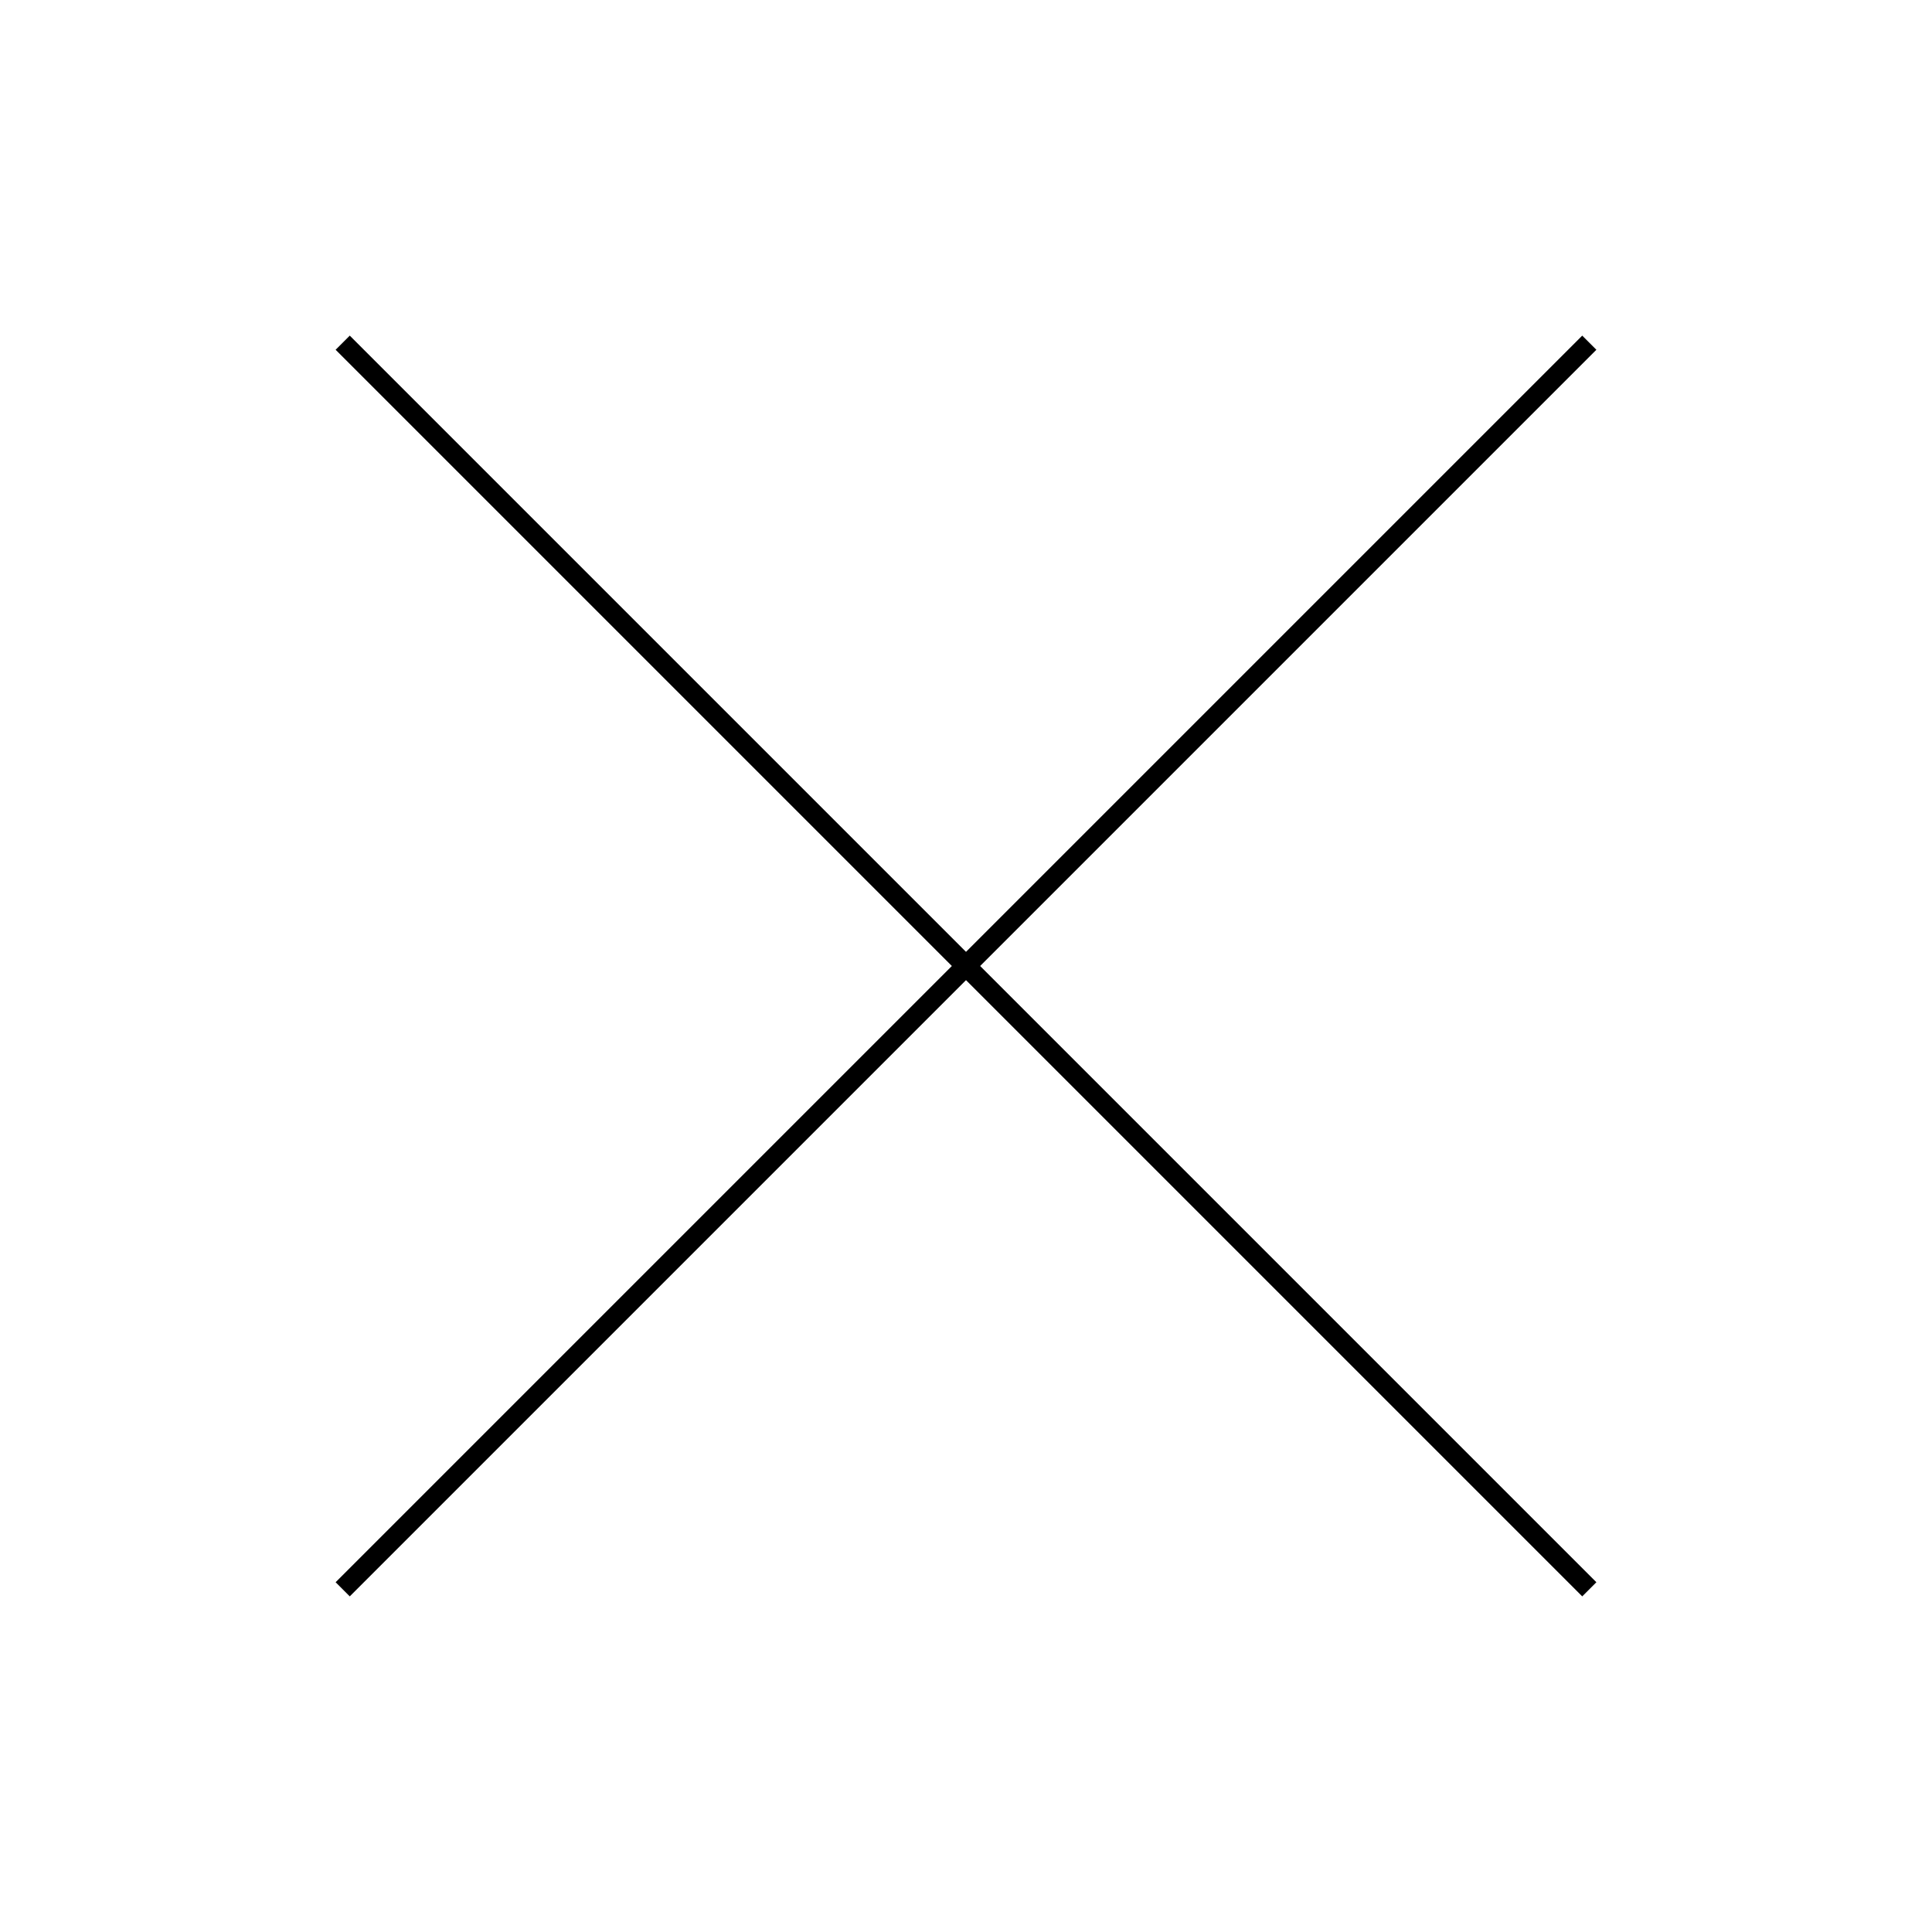
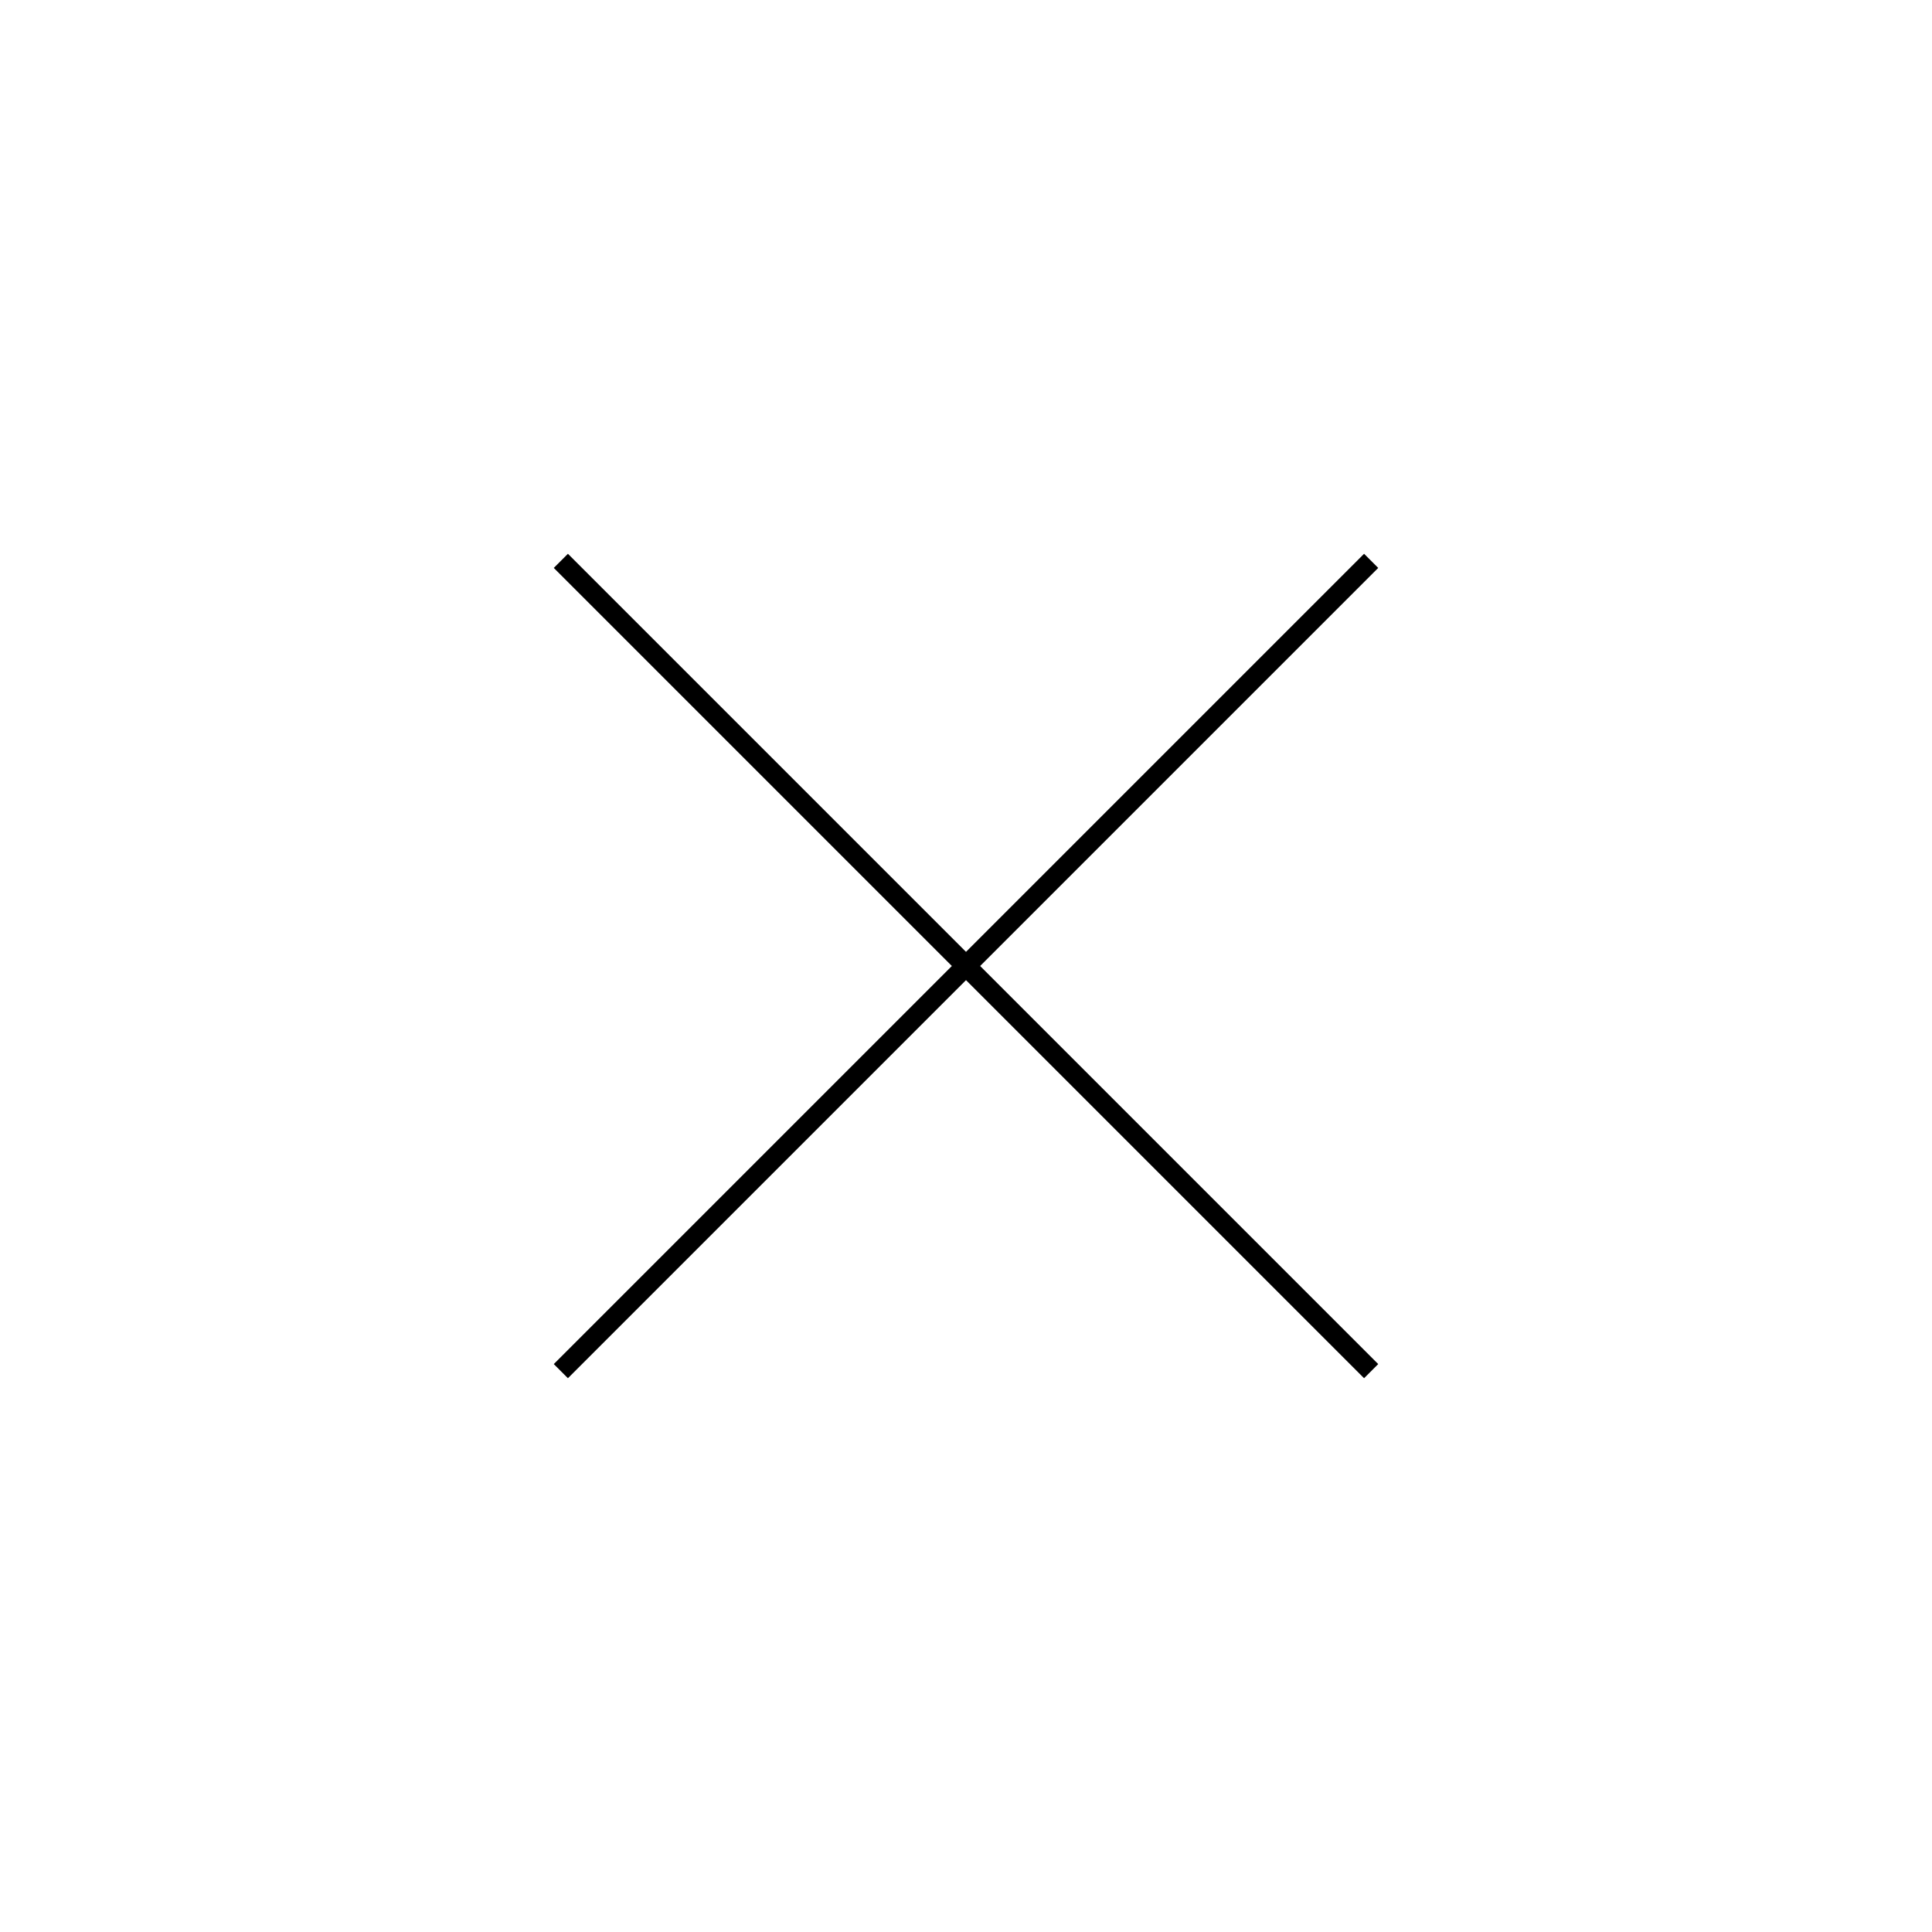
<svg xmlns="http://www.w3.org/2000/svg" id="Layer_1" data-name="Layer 1" viewBox="0 0 579.74 579.74" version="1.1">
  <defs id="defs4">
    <style id="style2">.cls-1{fill:none;stroke:#000;stroke-miterlimit:10;stroke-width:6px;}</style>
  </defs>
-   <line class="cls-1" x1="102.832" y1="102.832" x2="476.908" y2="476.908" id="line6" />
-   <line class="cls-1" x1="102.832" y1="476.908" x2="476.908" y2="102.832" id="line8" />
+   <line class="cls-1" x1="168.296" y1="168.296" x2="411.444" y2="411.444" id="line6" />
+   <line class="cls-1" x1="168.296" y1="411.444" x2="411.444" y2="168.296" id="line8" />
</svg>
